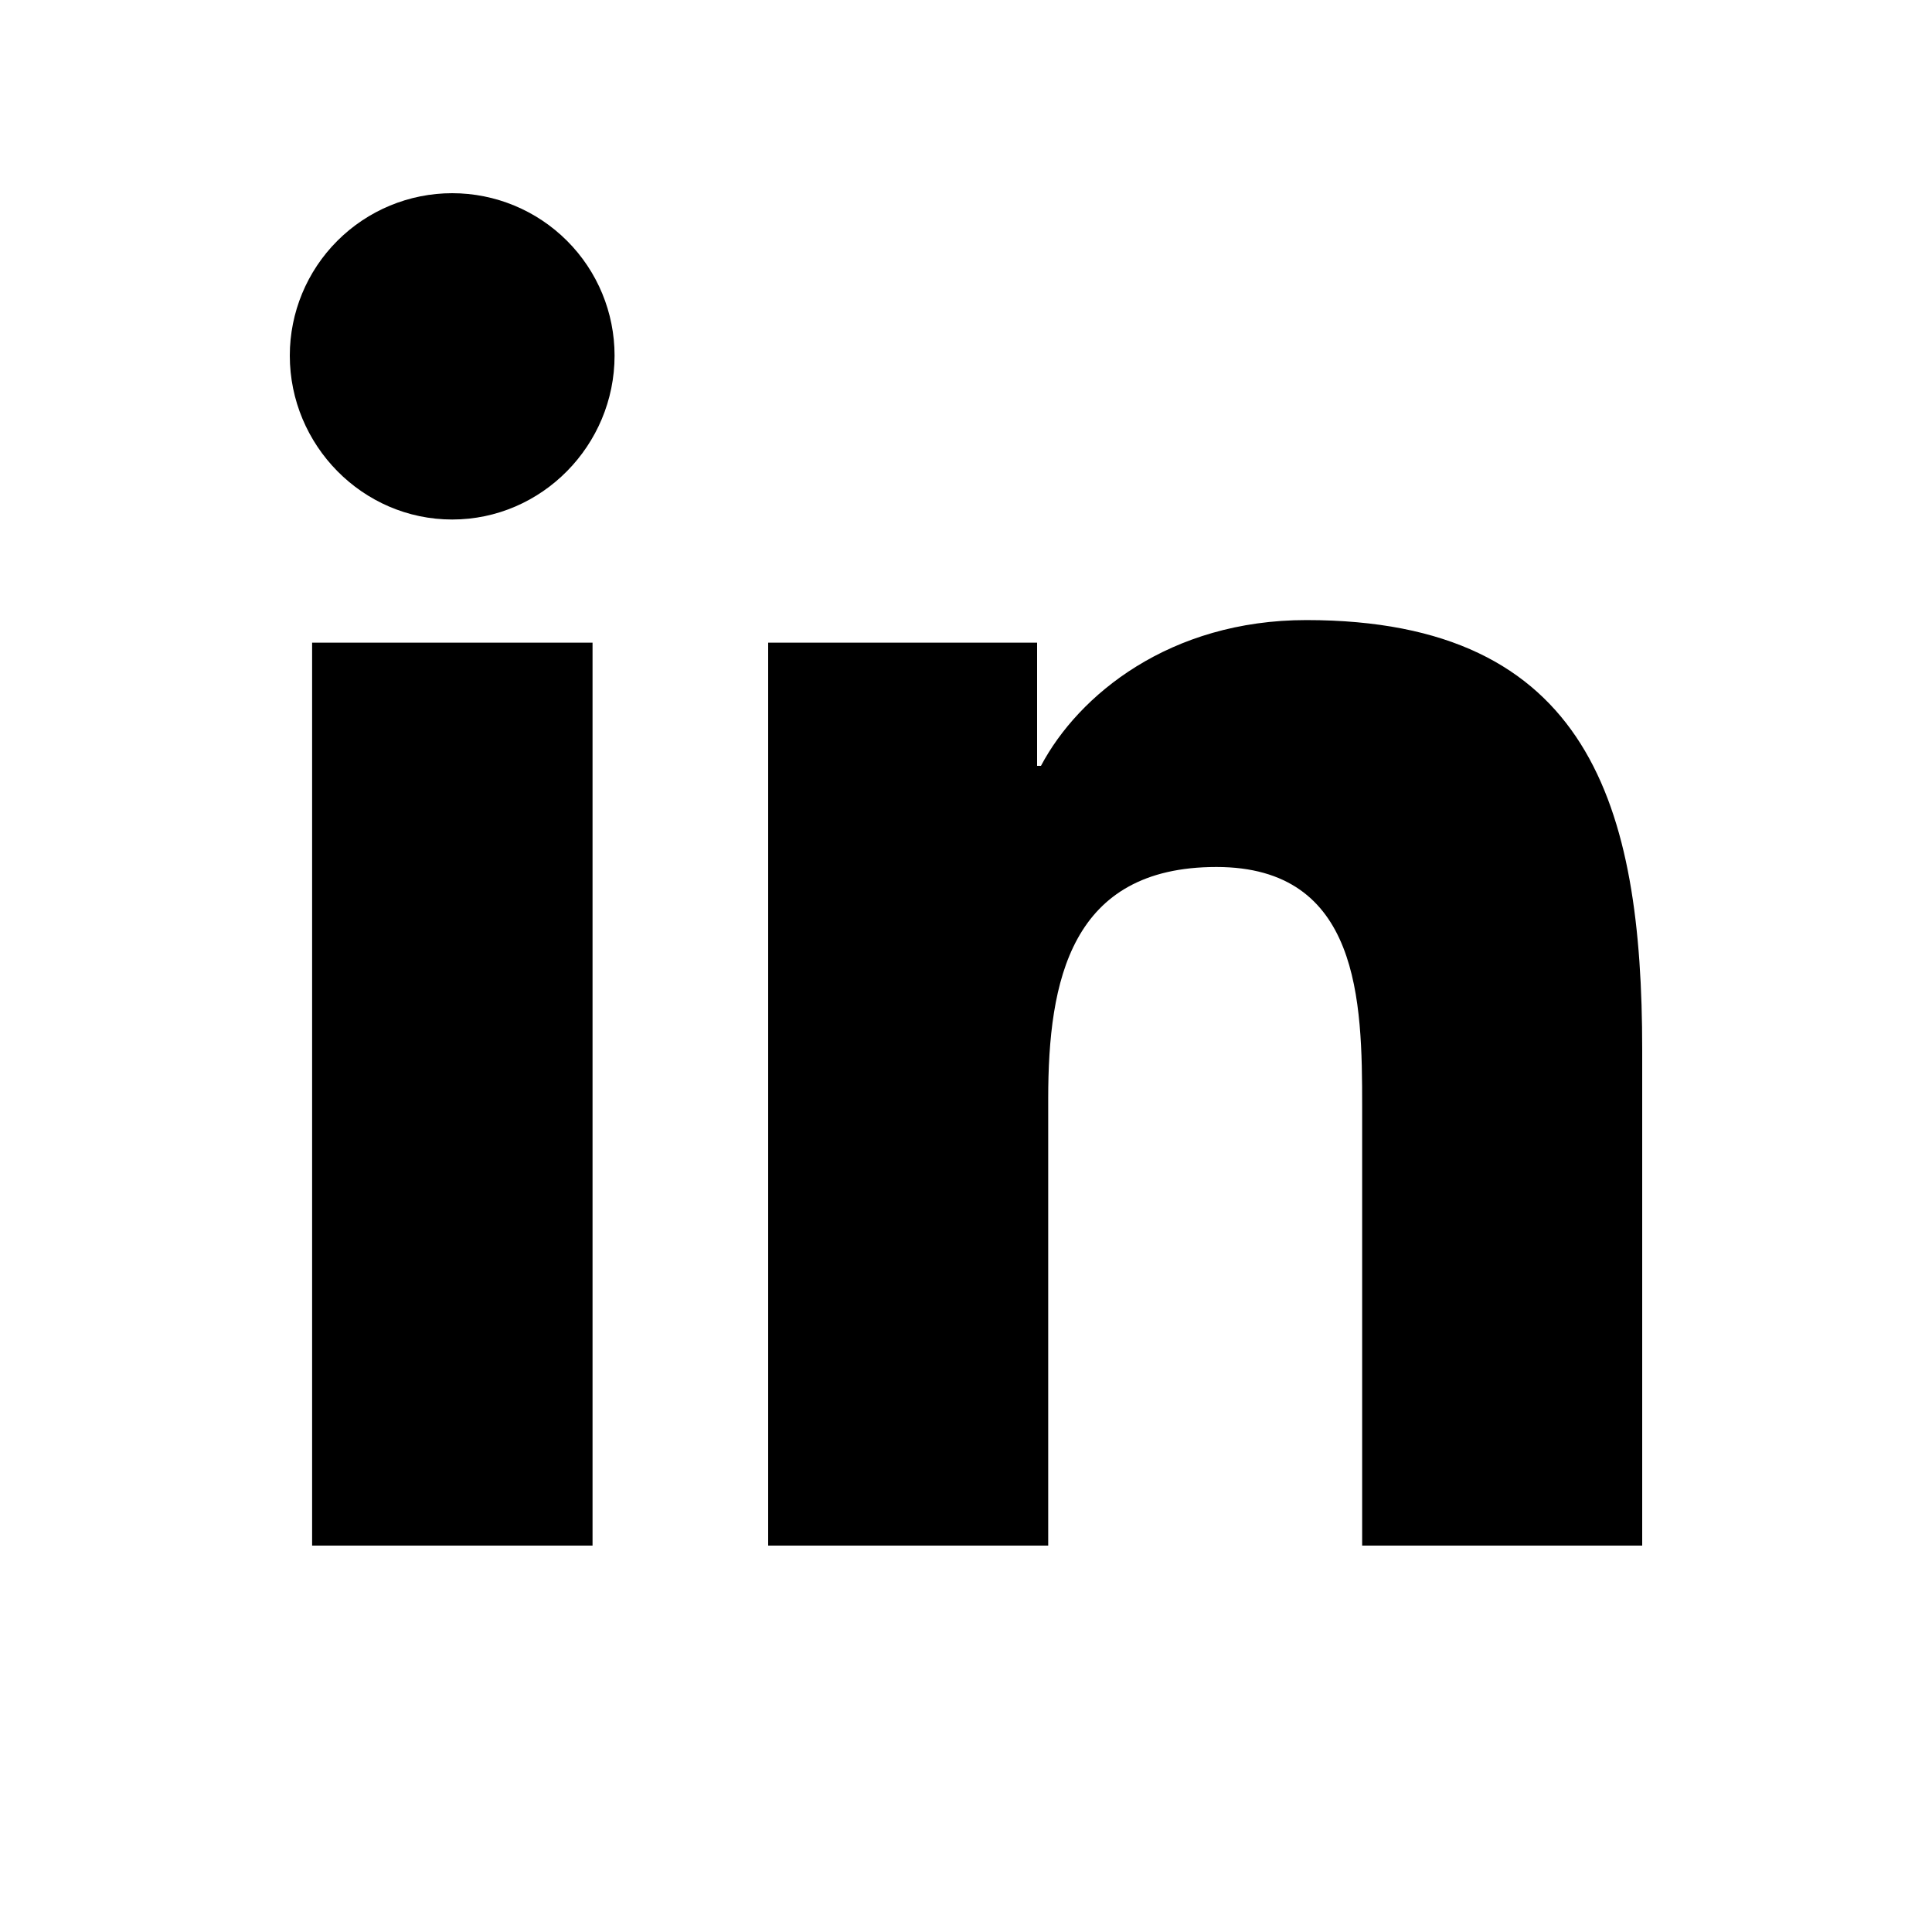
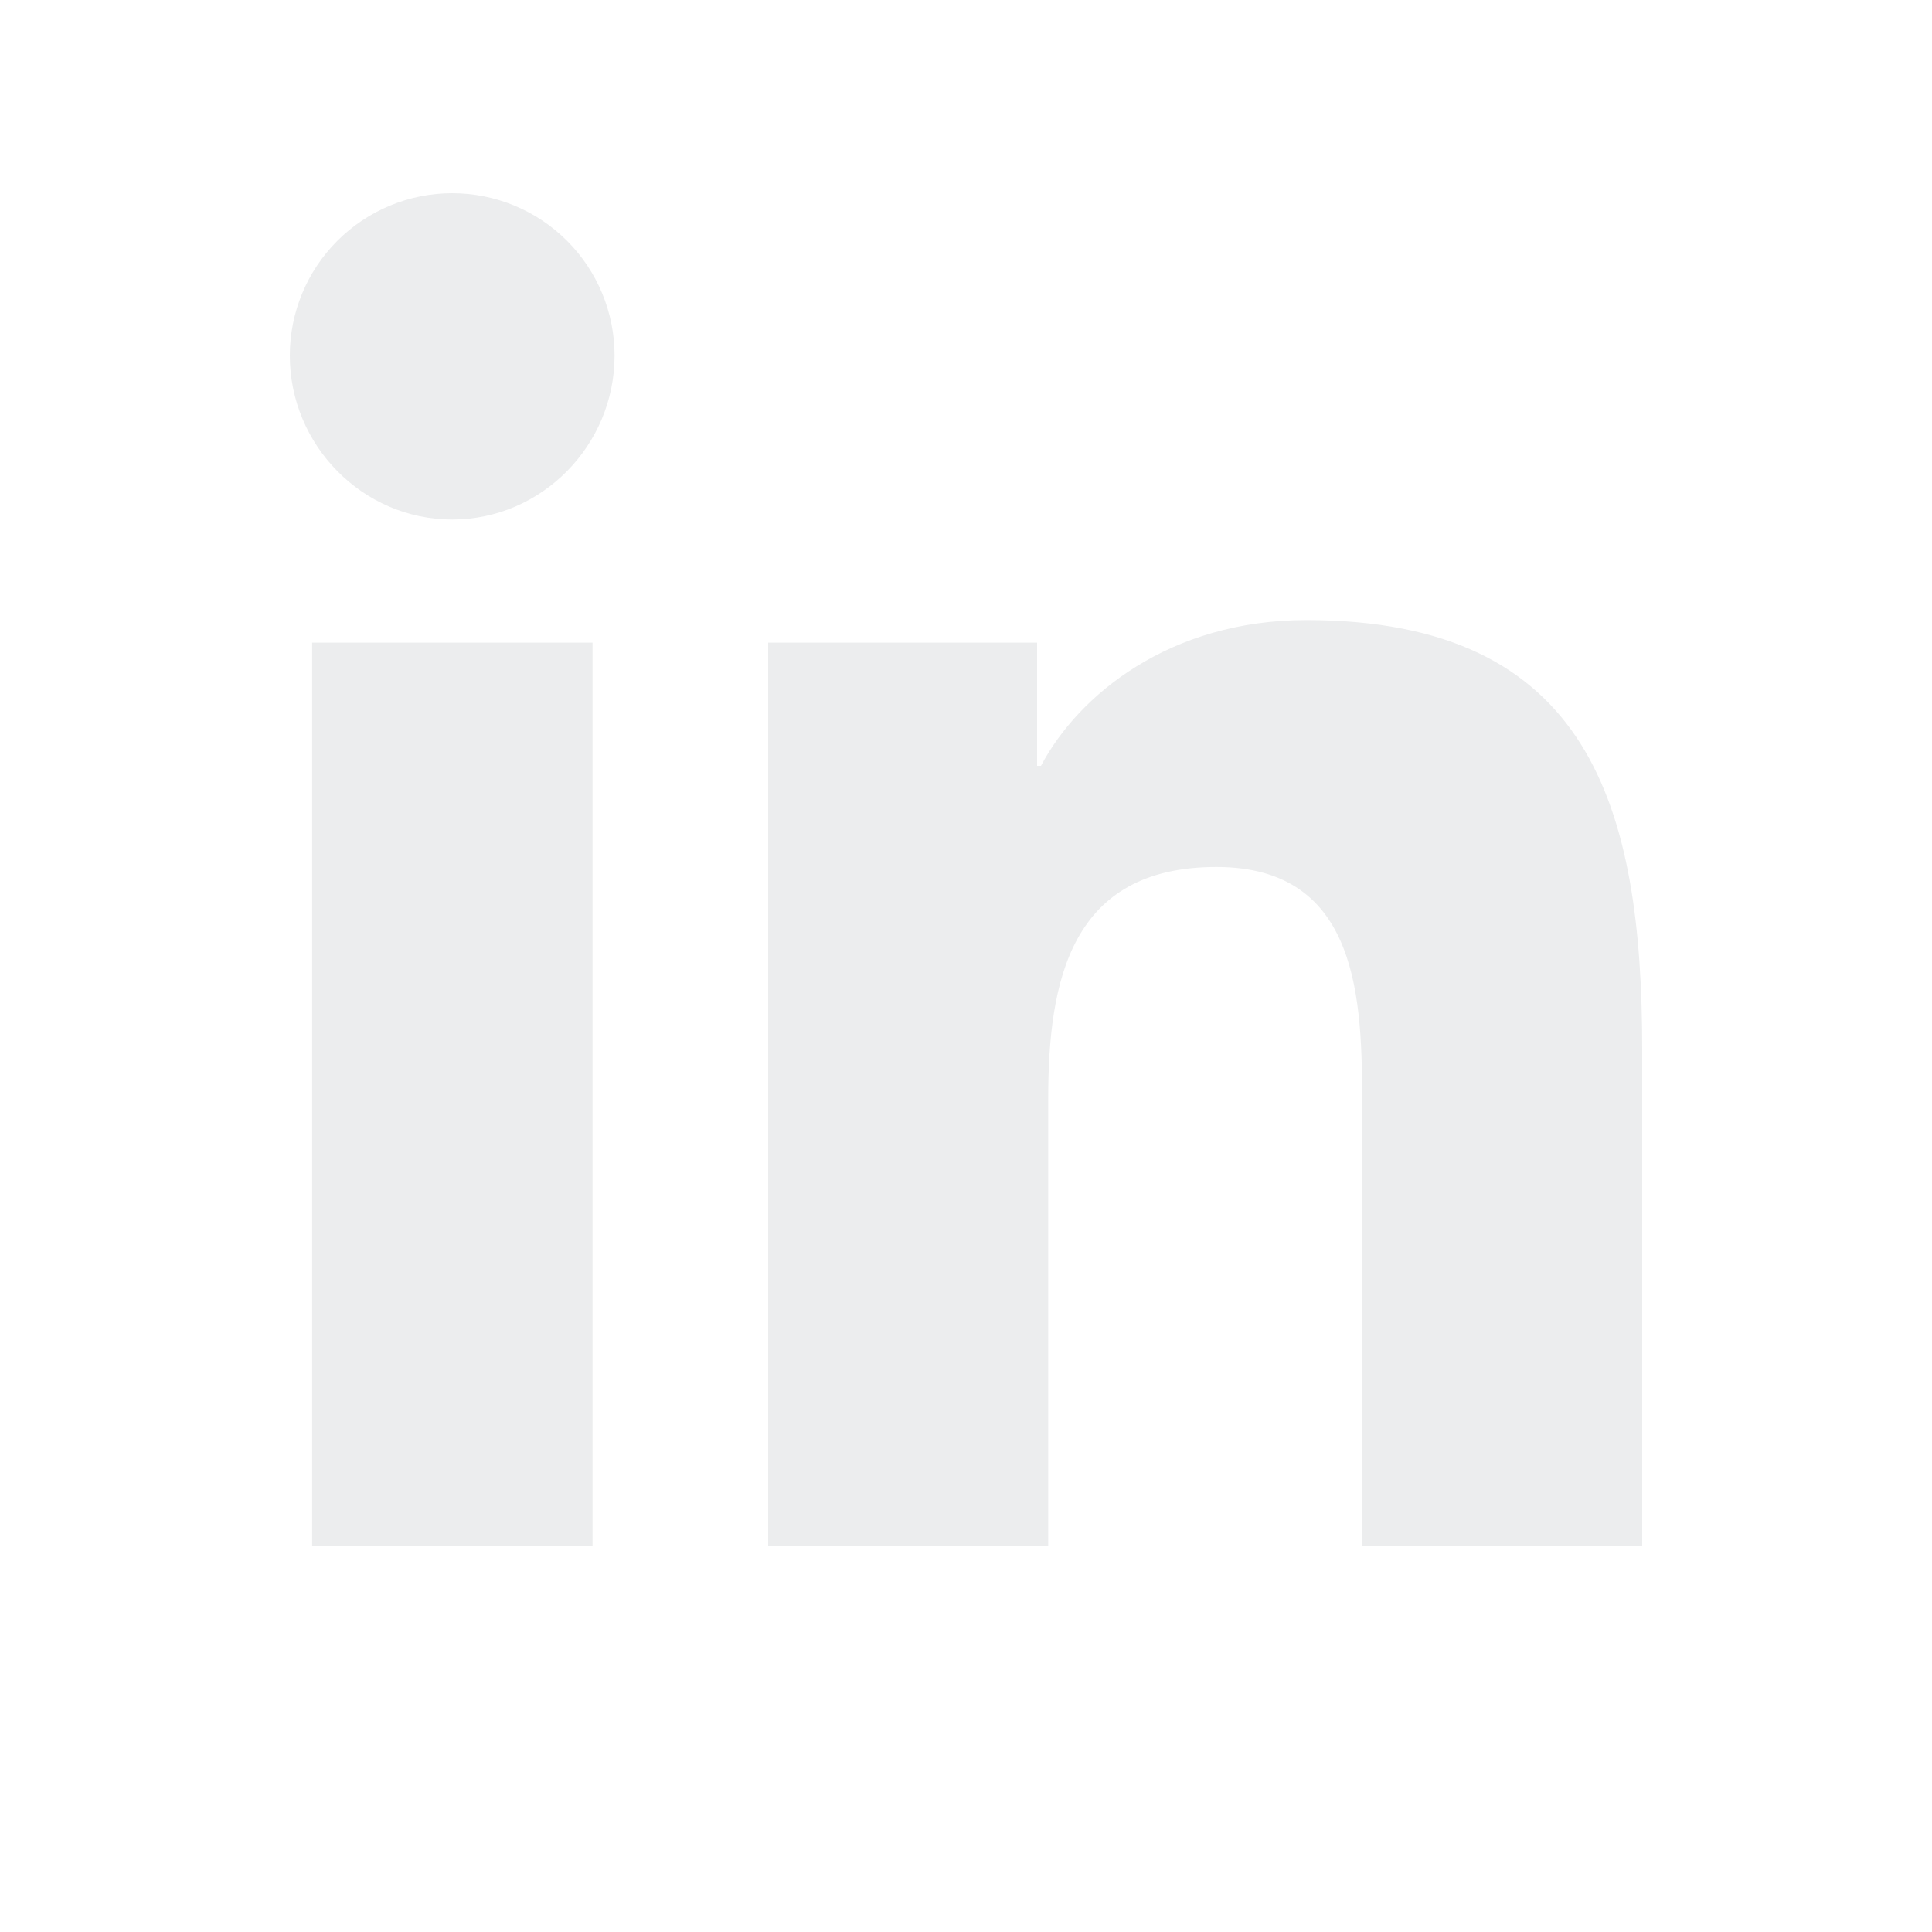
- <svg xmlns="http://www.w3.org/2000/svg" width="20" height="20" viewBox="0 0 20 20" fill="none">
-   <path d="M6.134 16H3.231V6.653H6.134V16ZM4.681 5.378C3.753 5.378 3 4.609 3 3.681C3 3.235 3.177 2.808 3.492 2.493C3.808 2.177 4.235 2 4.681 2C5.127 2 5.554 2.177 5.87 2.493C6.185 2.808 6.362 3.235 6.362 3.681C6.362 4.609 5.609 5.378 4.681 5.378ZM16.997 16H14.101V11.45C14.101 10.366 14.079 8.975 12.592 8.975C11.082 8.975 10.851 10.153 10.851 11.372V16H7.952V6.653H10.736V7.928H10.776C11.164 7.194 12.11 6.419 13.523 6.419C16.46 6.419 17 8.353 17 10.866V16H16.997Z" fill="currentColor" />
+ <svg xmlns="http://www.w3.org/2000/svg" width="25" height="25" viewBox="0 0 20 20" fill="none">
+   <path d="M6.134 16H3.231V6.653H6.134V16ZM4.681 5.378C3.753 5.378 3 4.609 3 3.681C3 3.235 3.177 2.808 3.492 2.493C3.808 2.177 4.235 2 4.681 2C5.127 2 5.554 2.177 5.87 2.493C6.185 2.808 6.362 3.235 6.362 3.681C6.362 4.609 5.609 5.378 4.681 5.378ZM16.997 16H14.101V11.45C14.101 10.366 14.079 8.975 12.592 8.975C11.082 8.975 10.851 10.153 10.851 11.372V16H7.952V6.653H10.736V7.928H10.776C11.164 7.194 12.11 6.419 13.523 6.419C16.46 6.419 17 8.353 17 10.866V16H16.997Z" fill="#ECEDEE" />
</svg>
